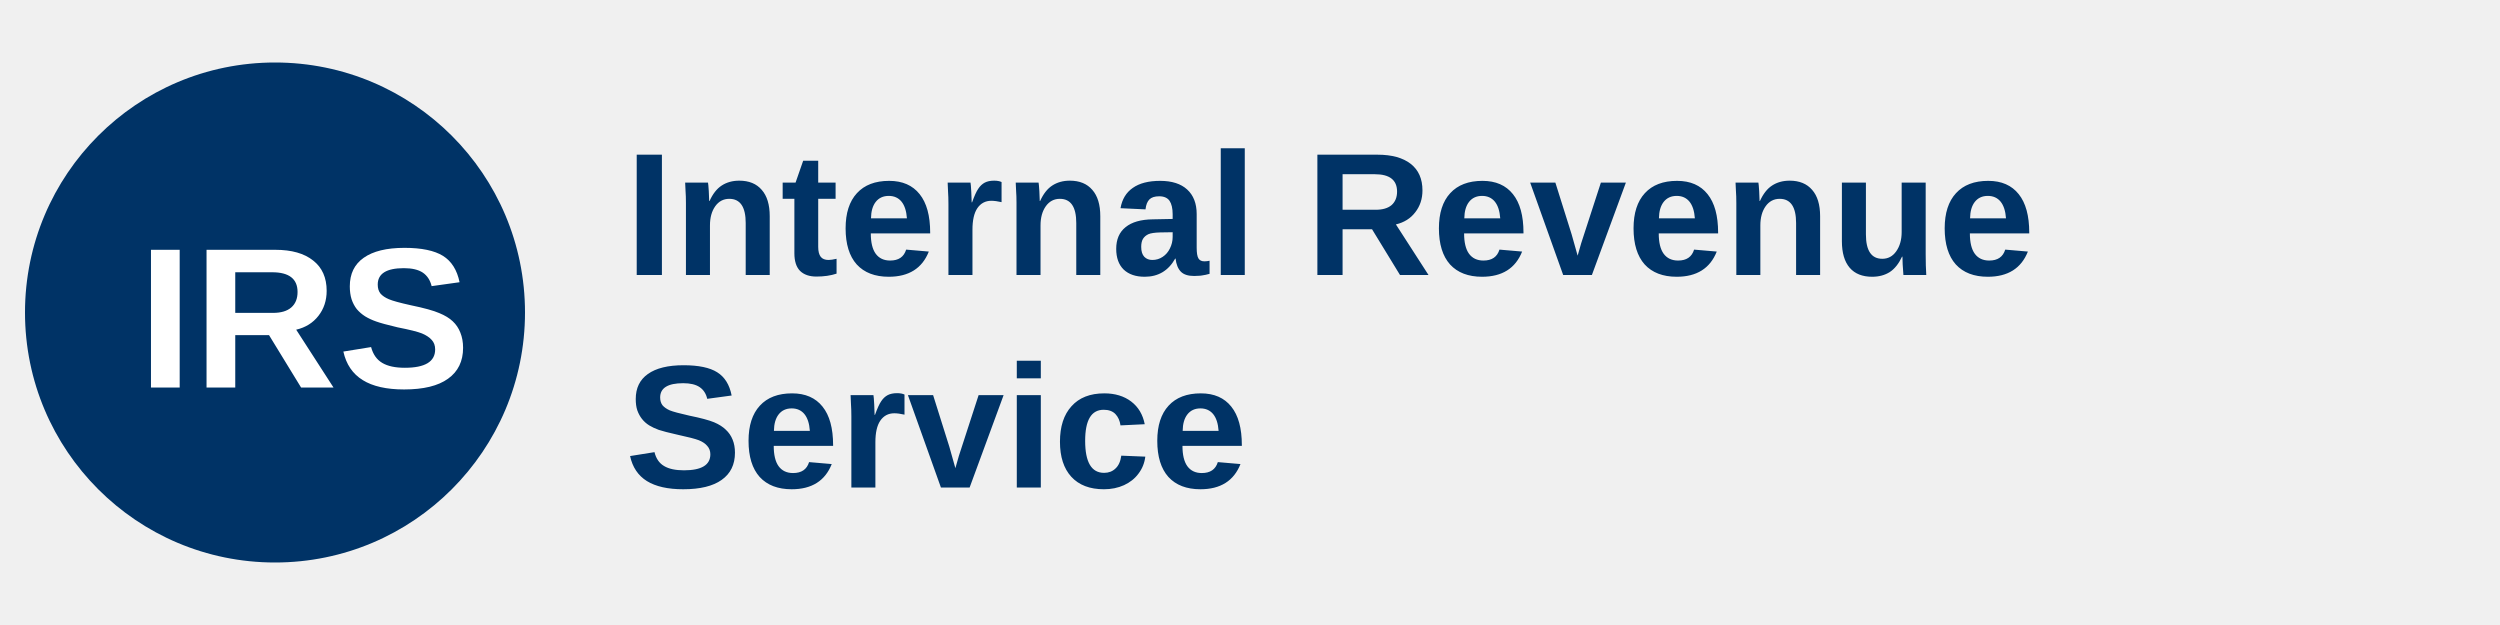
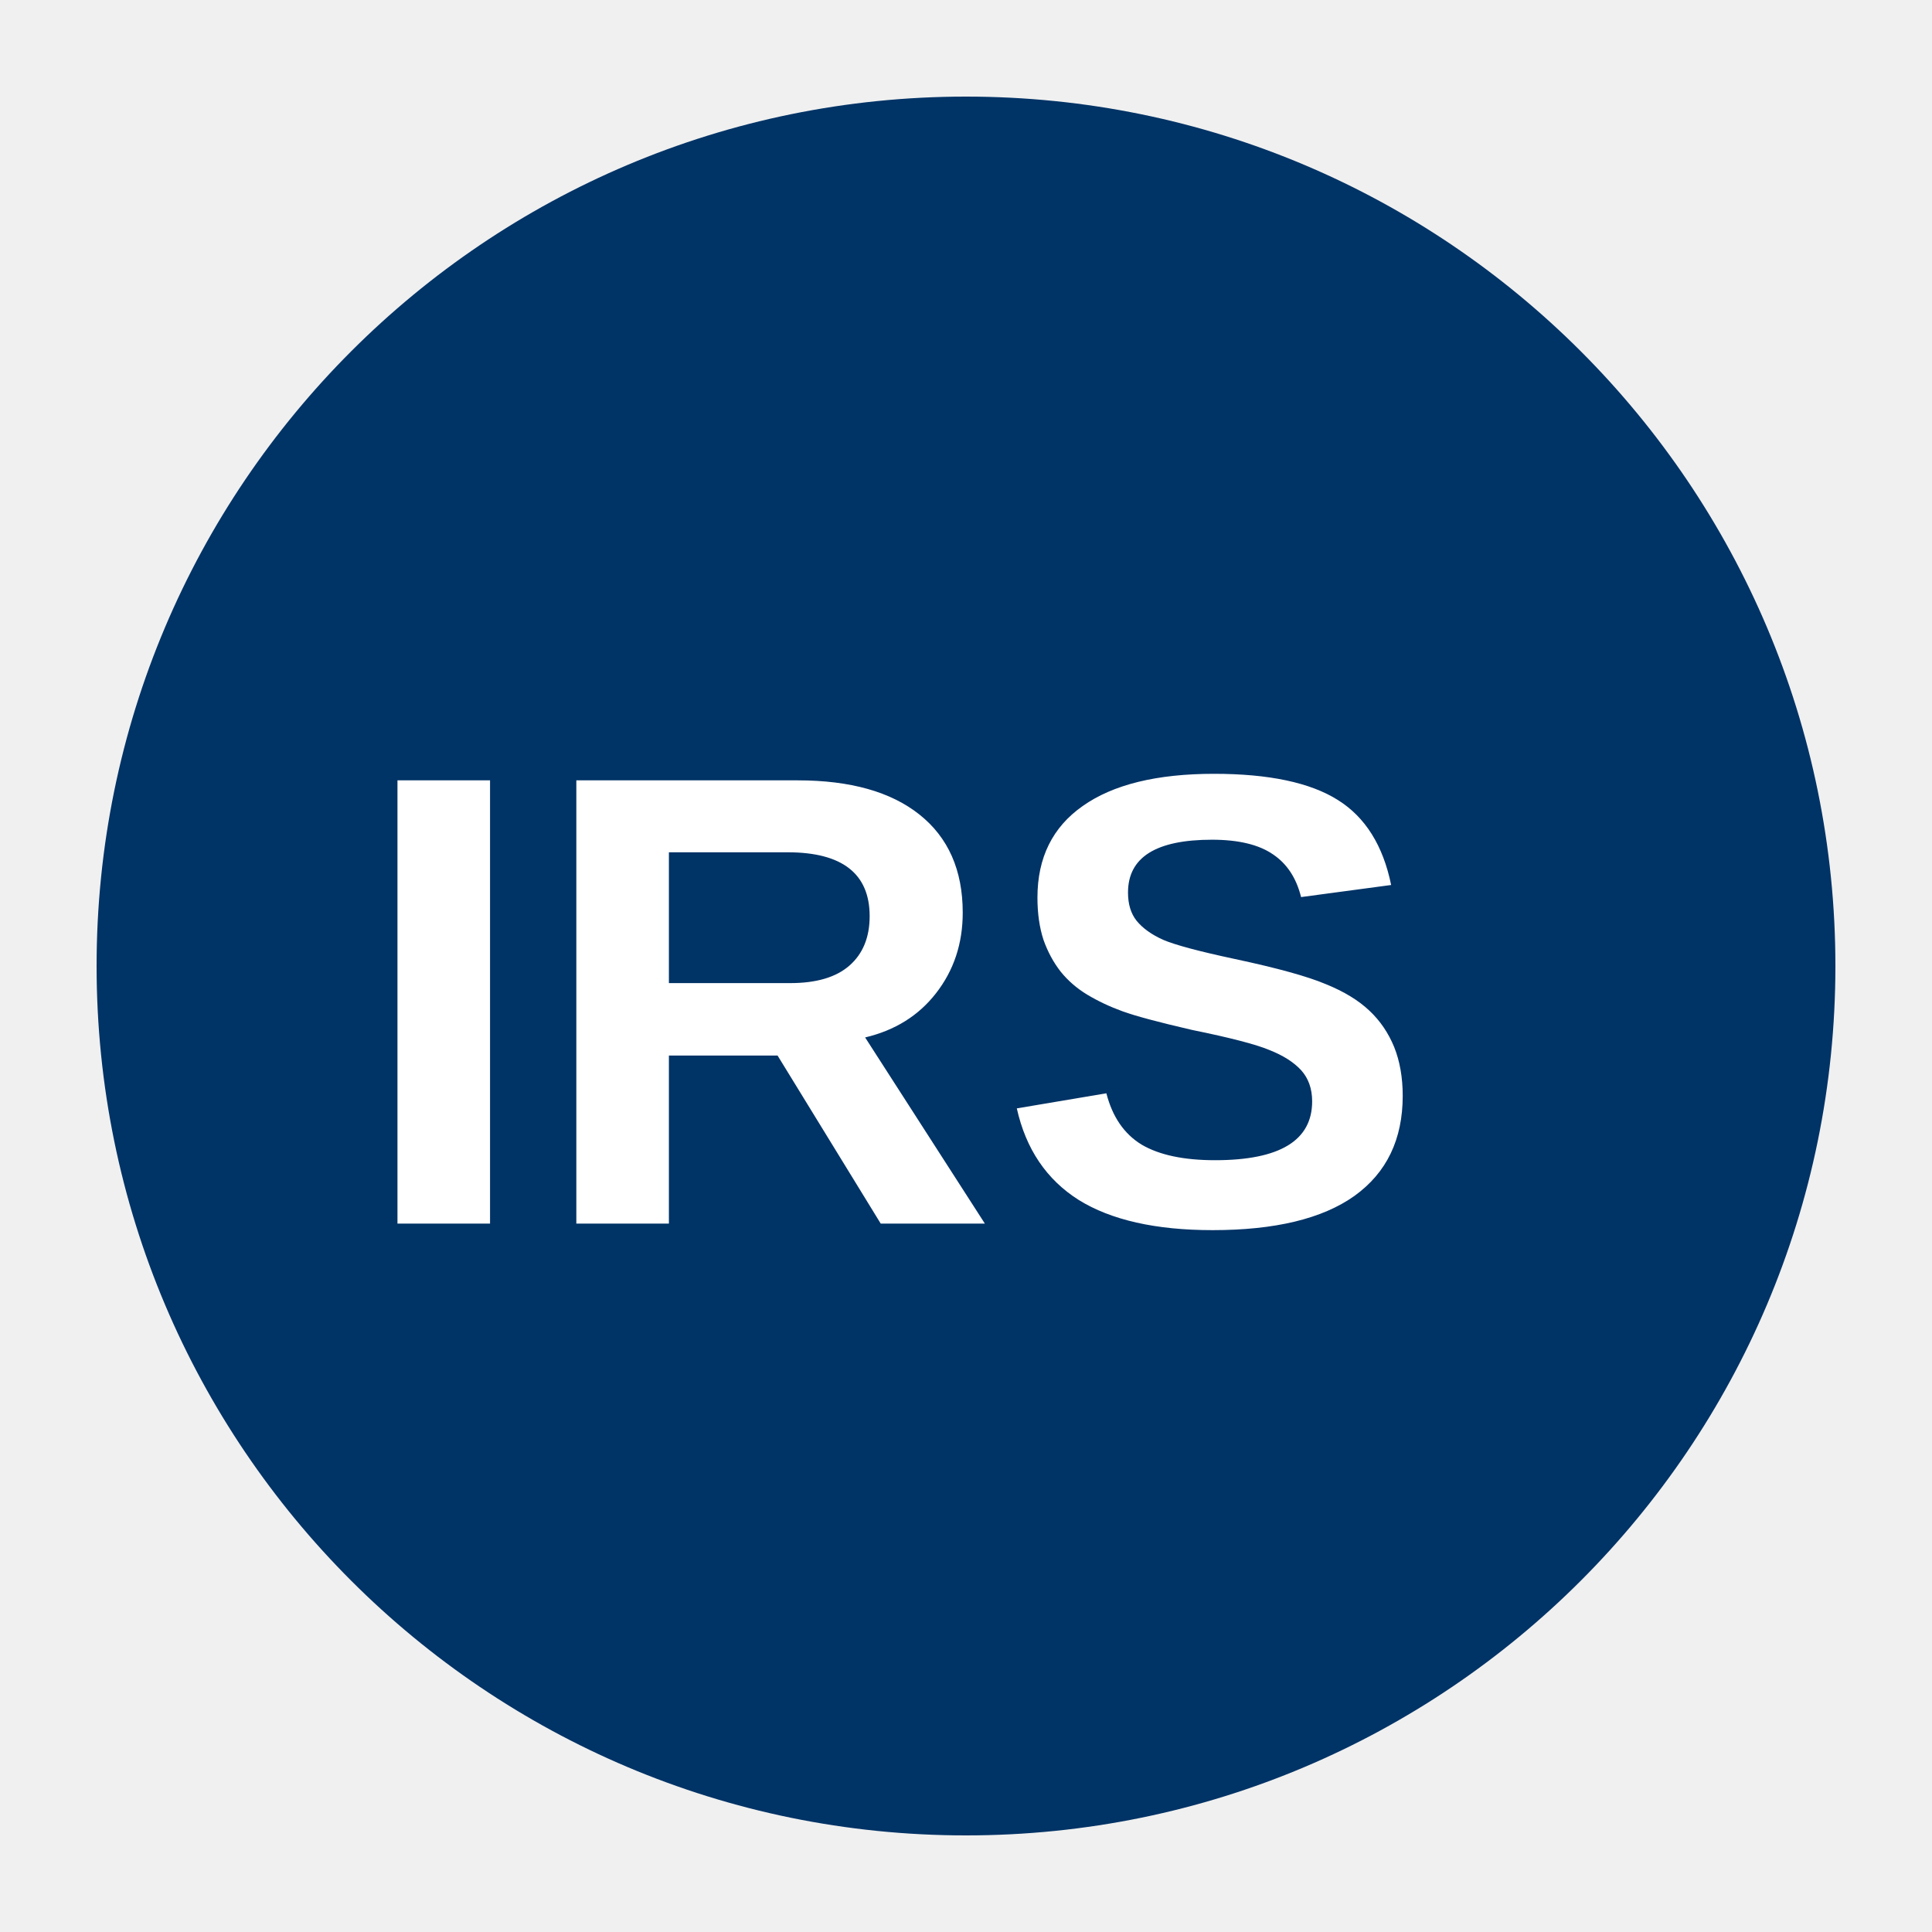
- <svg xmlns="http://www.w3.org/2000/svg" viewBox="0 0 200 50">
-   <rect width="200" height="50" fill="none" />
-   <rect x="2" y="5" width="40" height="40" rx="20" fill="#003366" />
-   <text x="11" y="31" font-family="Arial,Helvetica,sans-serif" font-weight="bold" font-size="16" fill="white">IRS</text>
-   <text x="50" y="22" font-family="Arial,Helvetica,sans-serif" font-weight="bold" font-size="14" fill="#003366">Internal Revenue</text>
-   <text x="50" y="39" font-family="Arial,Helvetica,sans-serif" font-weight="bold" font-size="14" fill="#003366">Service</text>
+ <svg xmlns="http://www.w3.org/2000/svg" viewBox="0 0 60 60">
+   <circle cx="30" cy="30" r="27" fill="#003366" />
+   <text x="11" y="38" font-family="Arial,Helvetica,sans-serif" font-weight="bold" font-size="20" fill="white">IRS</text>
</svg>
